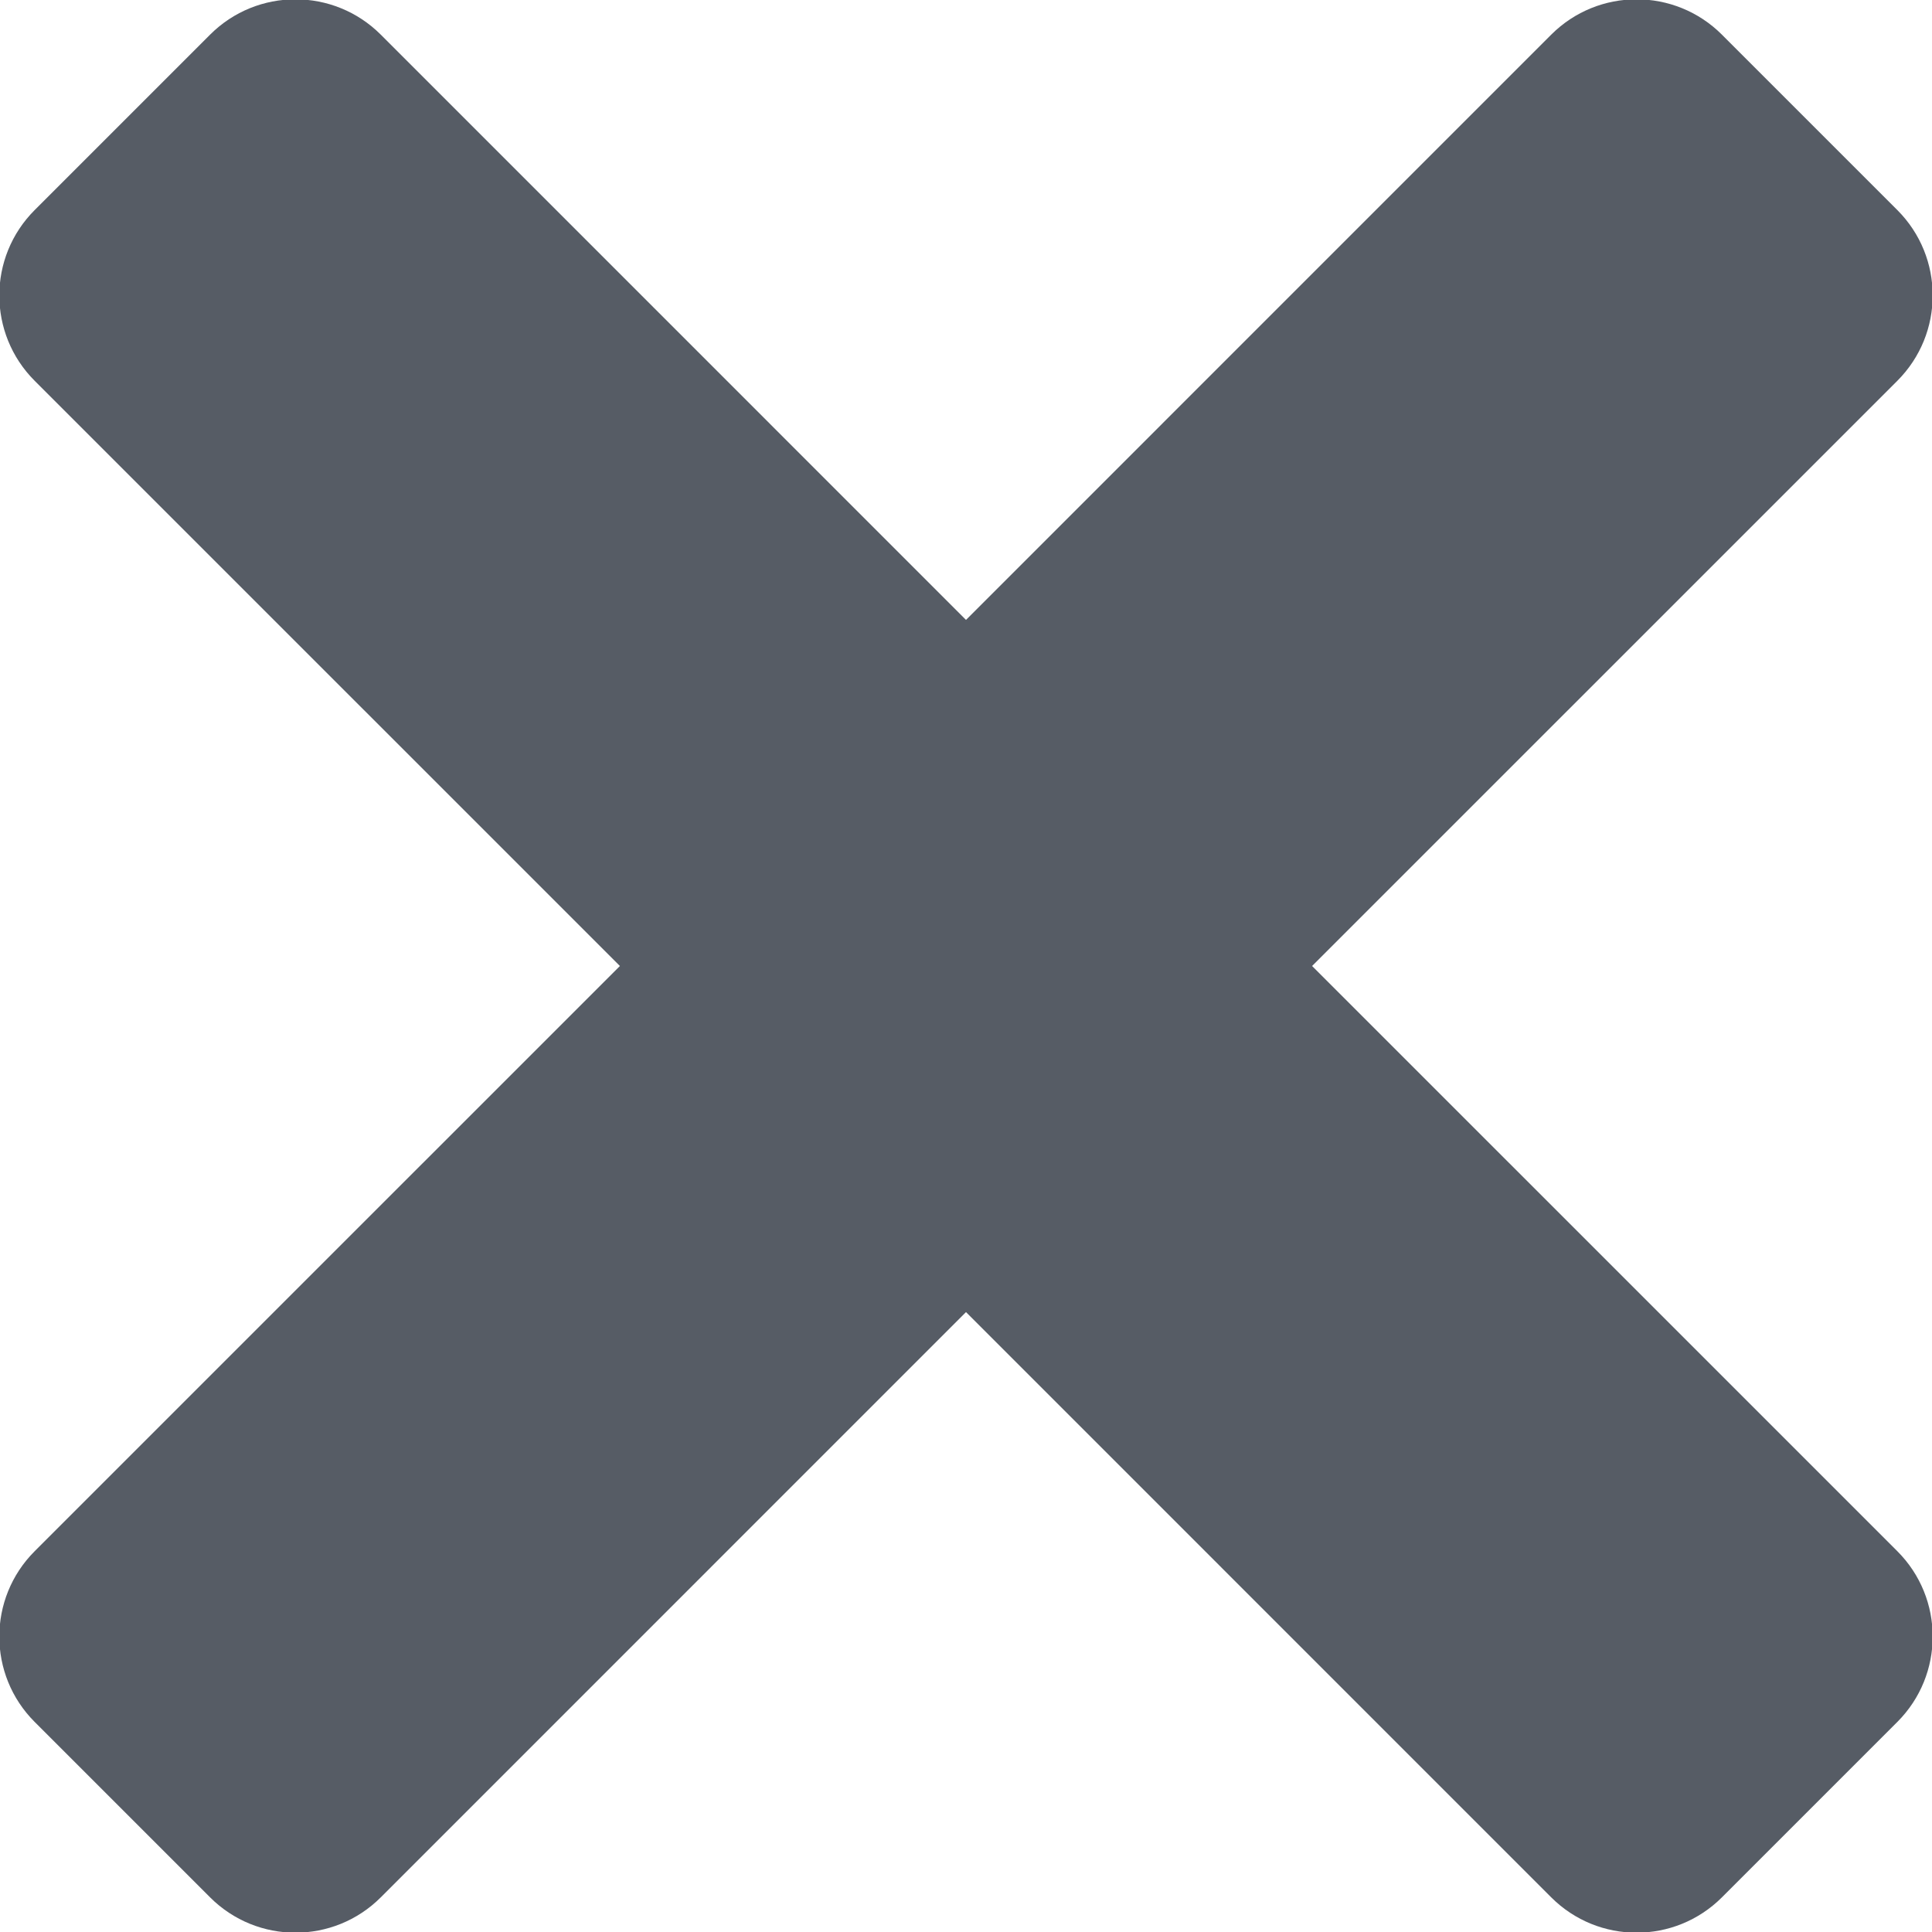
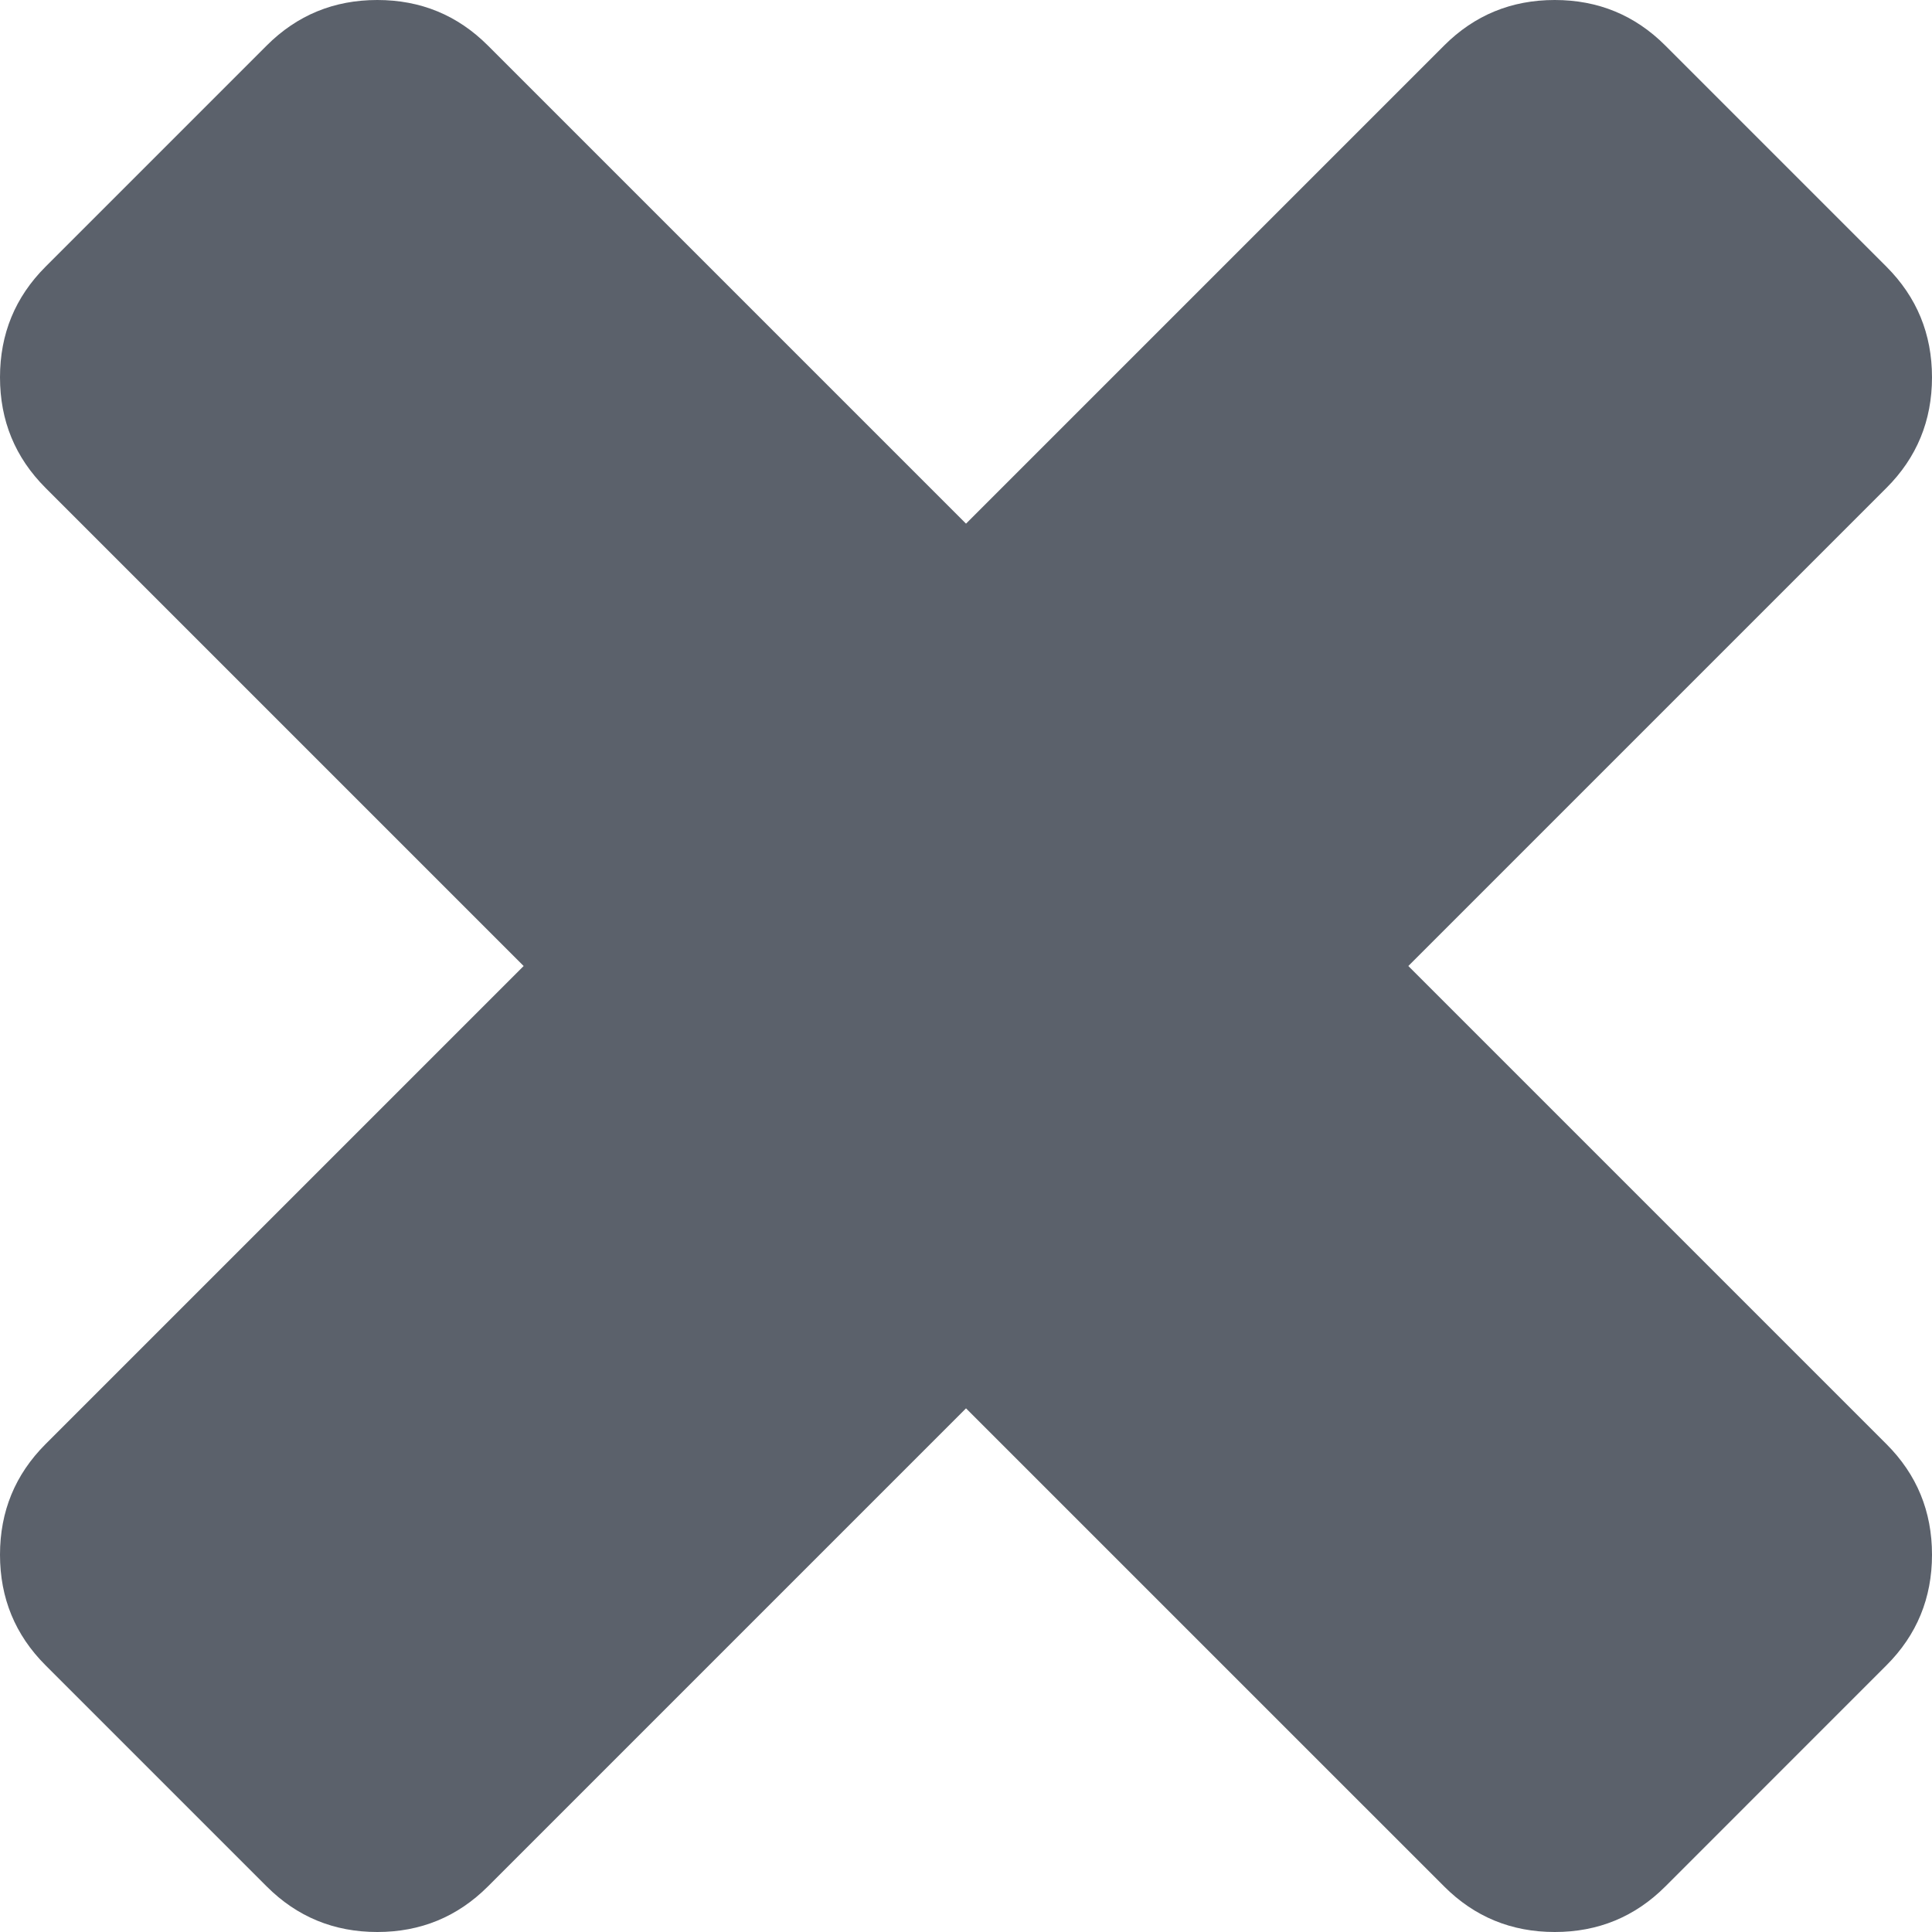
- <svg xmlns="http://www.w3.org/2000/svg" width="64" height="64" viewBox="0 0 64 64">
-   <path fill="#565C65" fill-rule="evenodd" d="M57.042 1.15l5.809 5.808a4 4 0 0 1 0 5.657L43.465 32l19.386 19.385a4 4 0 0 1 0 5.657l-5.809 5.809a4 4 0 0 1-5.657 0L32 43.465 12.615 62.851a4 4 0 0 1-5.657 0l-5.809-5.809a4 4 0 0 1 0-5.657L20.535 32 1.149 12.615a4 4 0 0 1 0-5.657l5.809-5.809a4 4 0 0 1 5.657 0L32 20.535 51.385 1.149a4 4 0 0 1 5.657 0z" />
+ <svg xmlns="http://www.w3.org/2000/svg" version="1.1" id="Capa_1" x="0px" y="0px" width="512px" height="512px" viewBox="0 0 339.177 339.177" style="enable-background:new 0 0 339.177 339.177;" xml:space="preserve">
+   <g>
+     <path d="M247.244,169.59l83.938-83.938c5.332-5.327,7.994-11.798,7.994-19.414c0-7.614-2.669-14.084-7.994-19.414L292.355,7.993   C287.026,2.665,280.556,0,272.944,0c-7.617,0-14.085,2.665-19.417,7.993L169.59,91.931L85.651,7.993   C80.325,2.665,73.854,0,66.237,0c-7.611,0-14.083,2.665-19.414,7.993L7.994,46.824C2.667,52.15,0,58.624,0,66.238   c0,7.616,2.664,14.084,7.994,19.414l83.937,83.938L7.994,253.528C2.667,258.859,0,265.327,0,272.945   c0,7.61,2.664,14.082,7.994,19.41l38.83,38.828c5.33,5.332,11.803,7.994,19.414,7.994c7.616,0,14.084-2.669,19.414-7.994   l83.939-83.938l83.944,83.938c5.328,5.332,11.793,7.994,19.417,7.994c7.611,0,14.082-2.669,19.411-7.994l38.82-38.828   c5.332-5.324,7.994-11.8,7.994-19.41c0-7.618-2.662-14.086-7.994-19.417L247.244,169.59z" fill="#5b616b" />
+   </g>
</svg>
